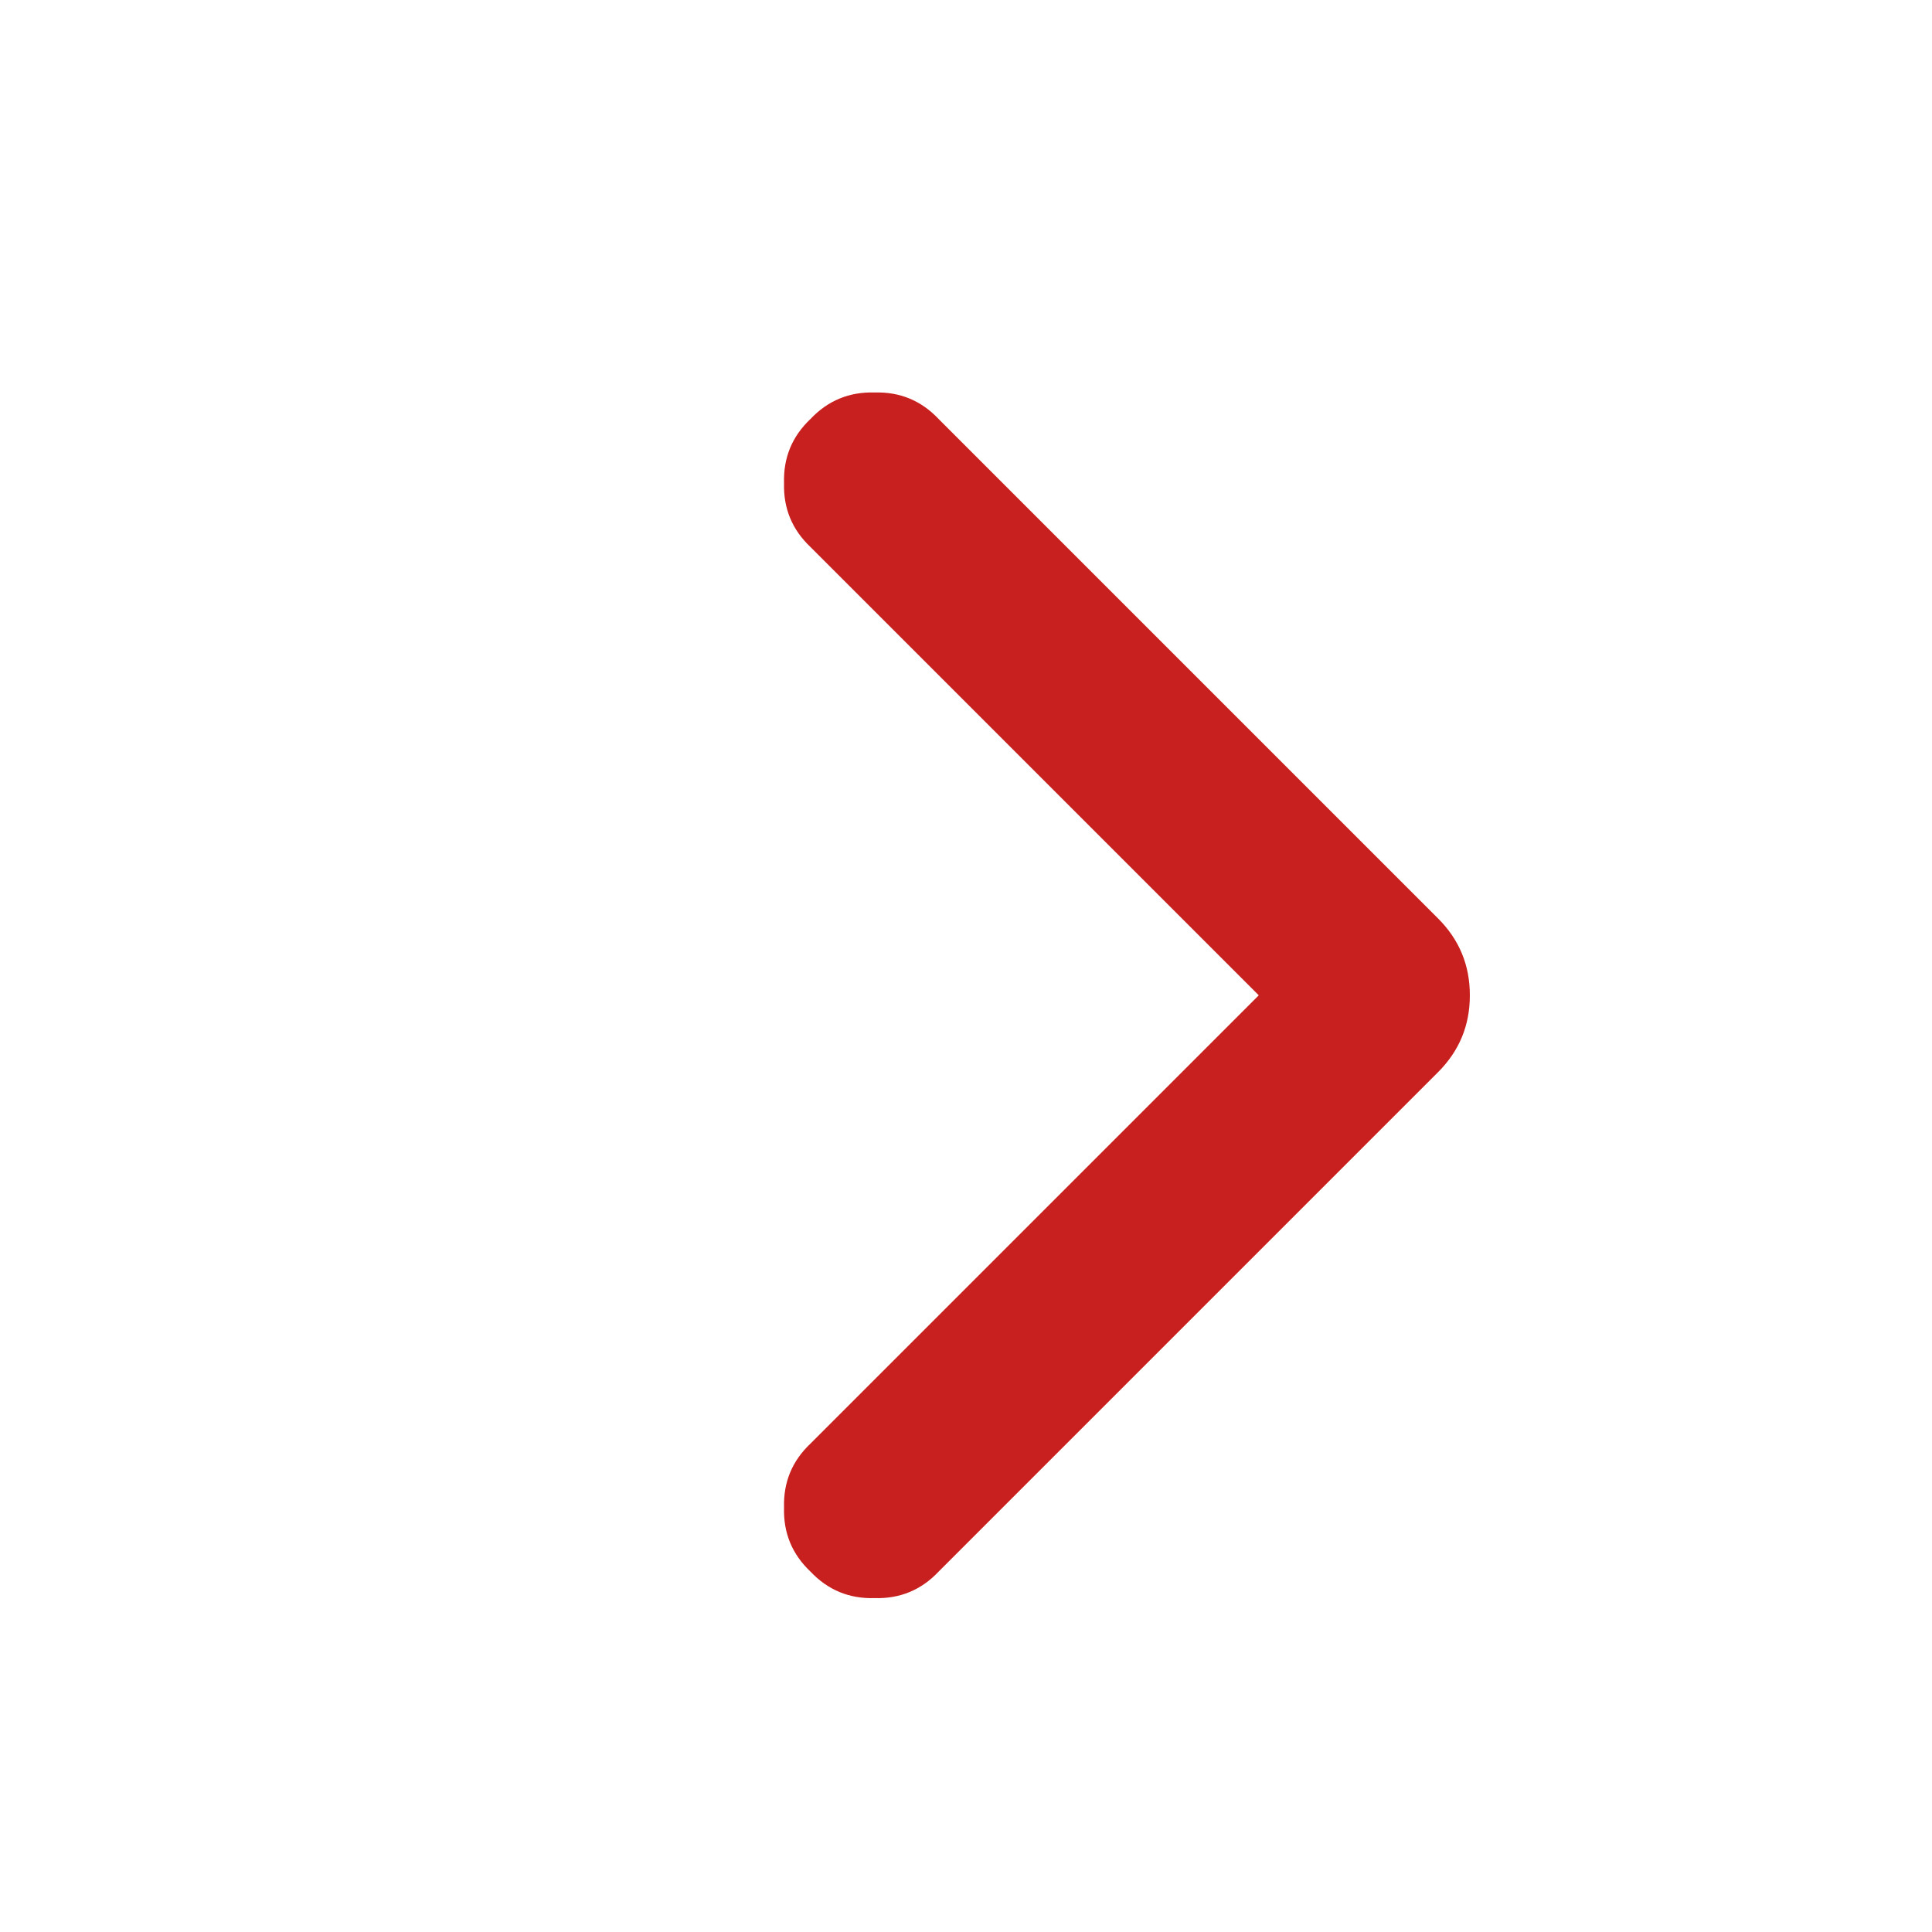
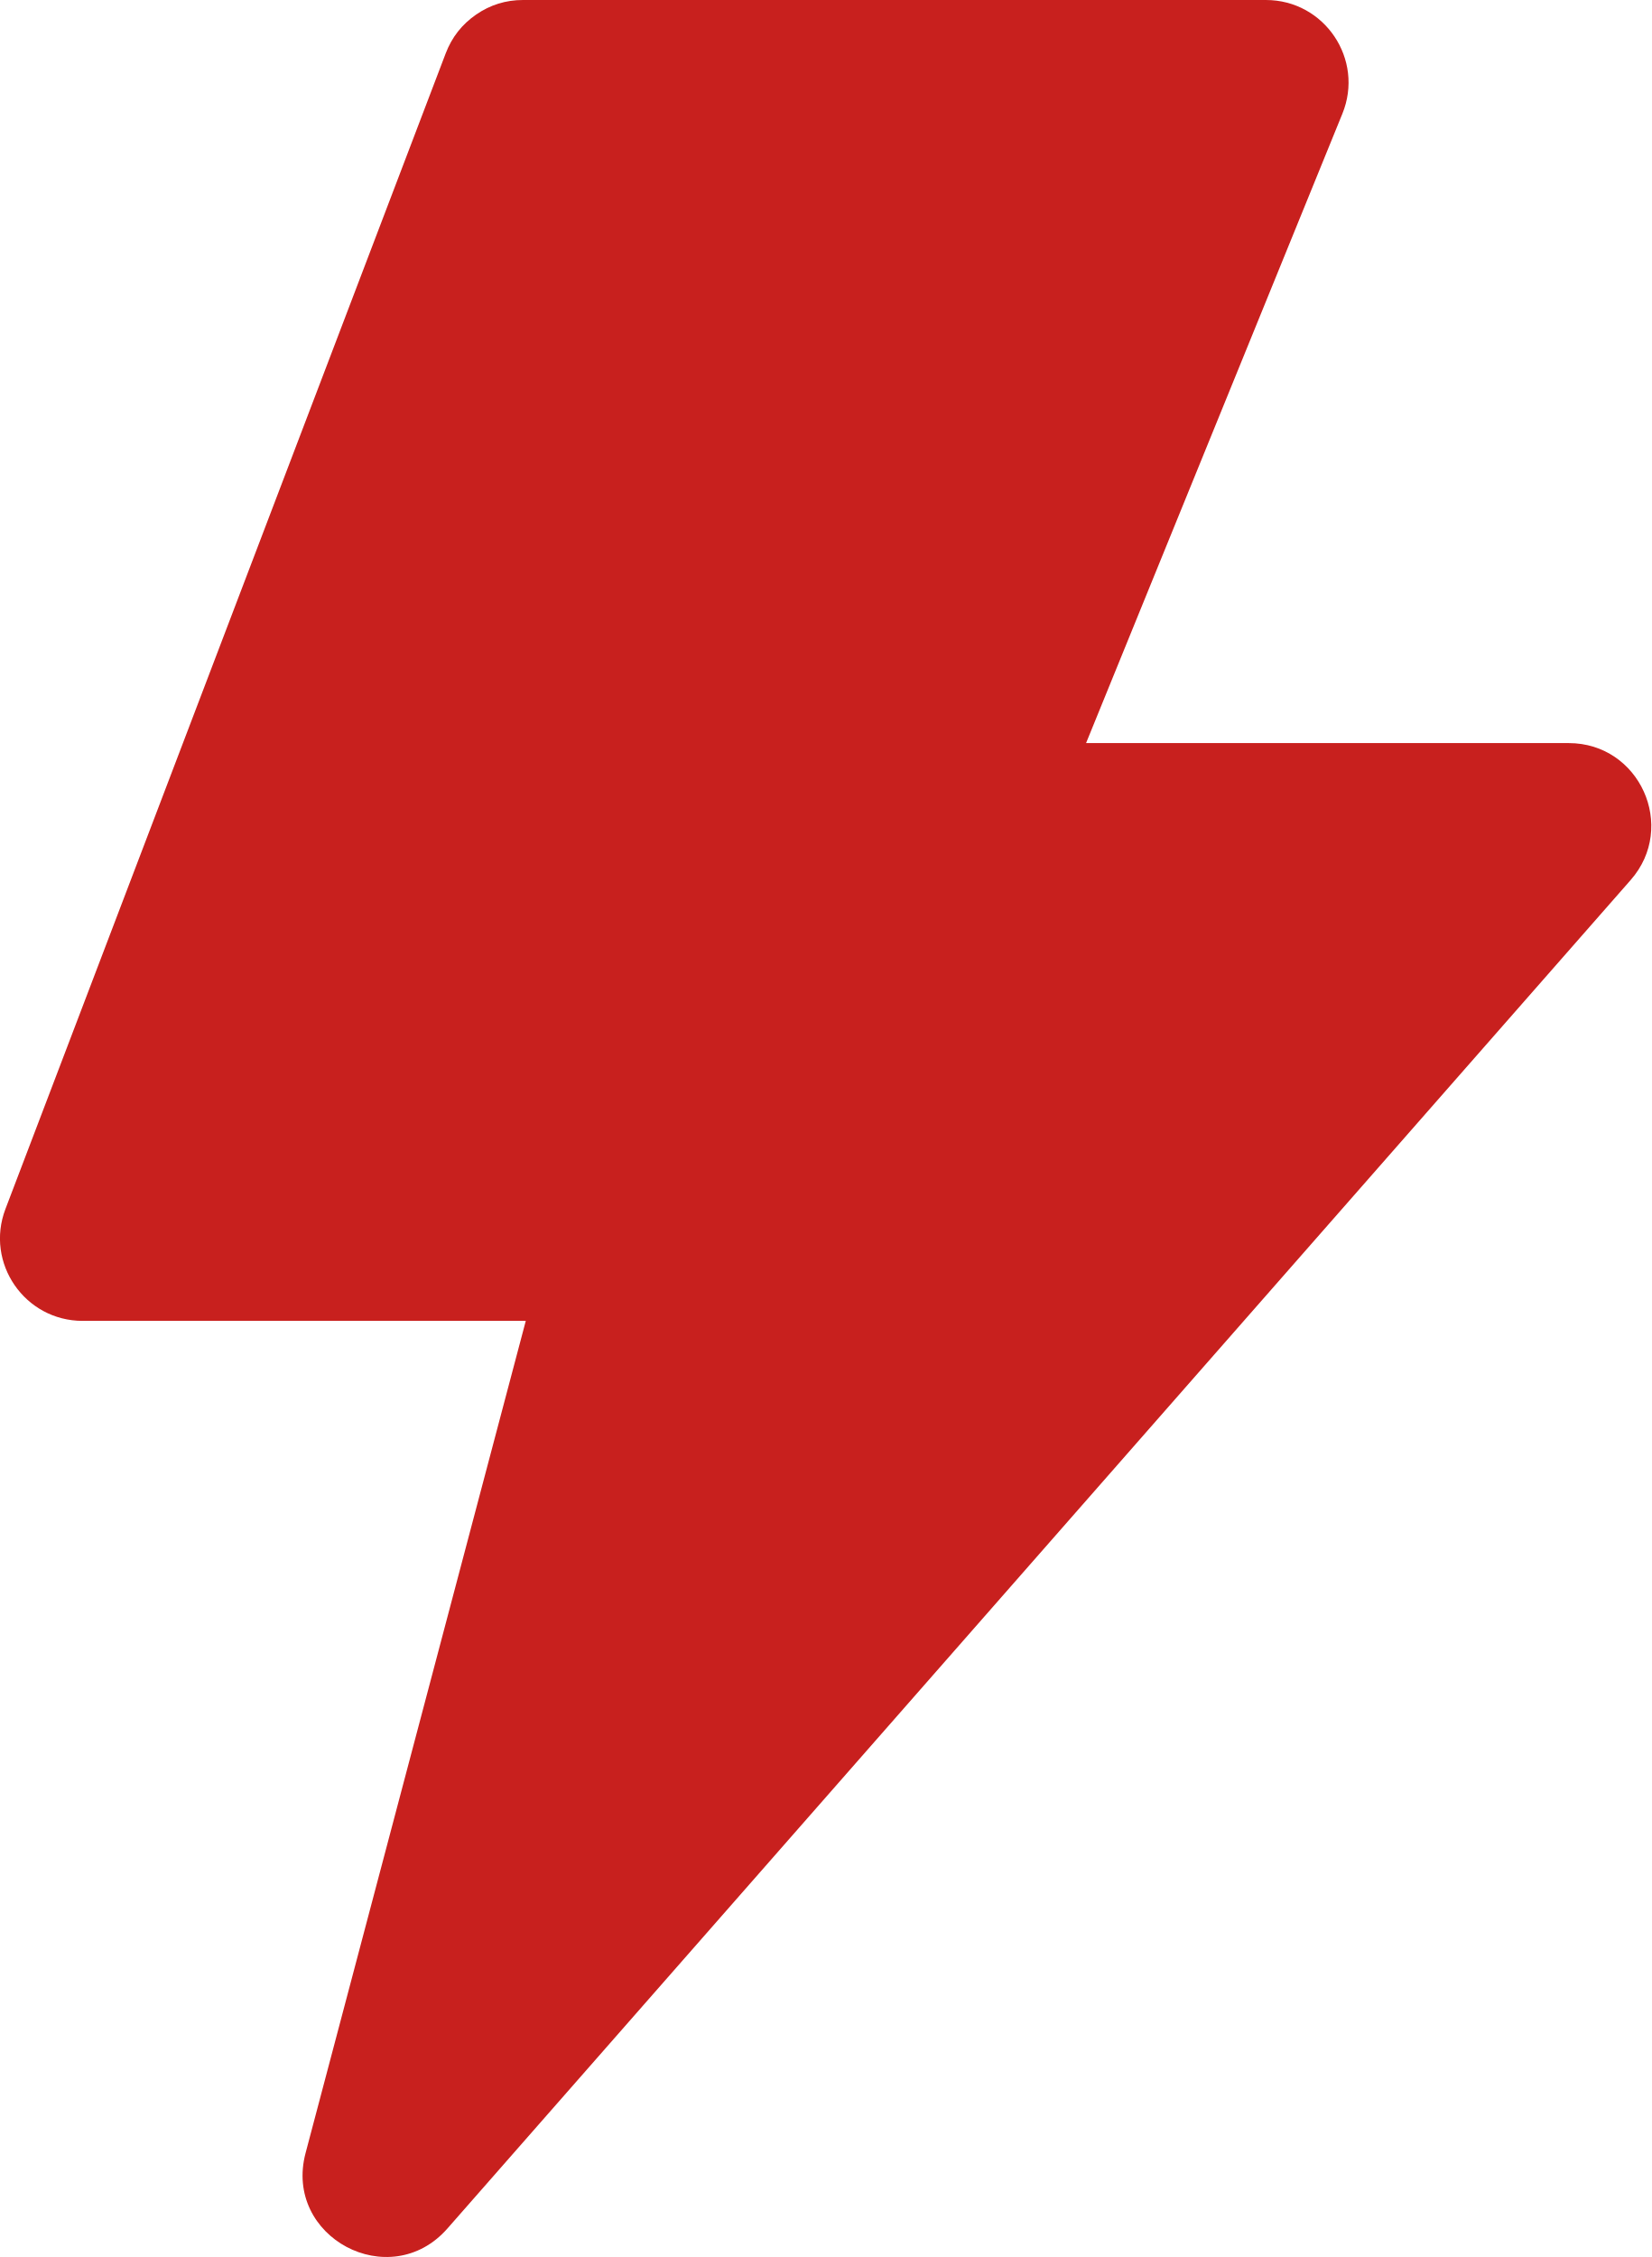
- <svg xmlns="http://www.w3.org/2000/svg" width="16" height="16">
-   <clipPath id="clip_0">
-     <circle cx="8" cy="8" r="8" />
-   </clipPath>
-   <g clip-path="url(#clip_0)">
-     <path fill="#C8201E" transform="matrix(0.707107 -0.707107 0.707107 0.707107 3 8.24268)" d="M0 5.25L5.25 5.25L5.25 0Q5.241 -0.314 5.47 -0.53Q5.686 -0.759 6 -0.75Q6.314 -0.759 6.53 -0.53Q6.759 -0.314 6.75 0L6.75 5.85Q6.75 6.223 6.486 6.486Q6.223 6.75 5.85 6.75L0 6.75Q-0.314 6.759 -0.53 6.53Q-0.759 6.314 -0.75 6Q-0.759 5.686 -0.53 5.47Q-0.314 5.241 0 5.25Z" fill-rule="evenodd" />
-   </g>
+ <svg xmlns="http://www.w3.org/2000/svg" width="11.25" height="15.375" viewBox="0 0 11.25 15.375">
+   <path fill="#C8201E" d="M3.582 8.998H0.563C0.169 8.998 -0.103 8.604 0.037 8.236L3.037 0.362C3.079 0.253 3.147 0.166 3.244 0.099C3.34 0.033 3.446 0 3.563 0H8.624C9.024 0 9.296 0.405 9.145 0.775L7.399 5.062H10.687C11.17 5.062 11.428 5.632 11.109 5.995L3.048 15.181C2.656 15.627 1.929 15.24 2.082 14.666L3.582 8.998Z" />
</svg>
